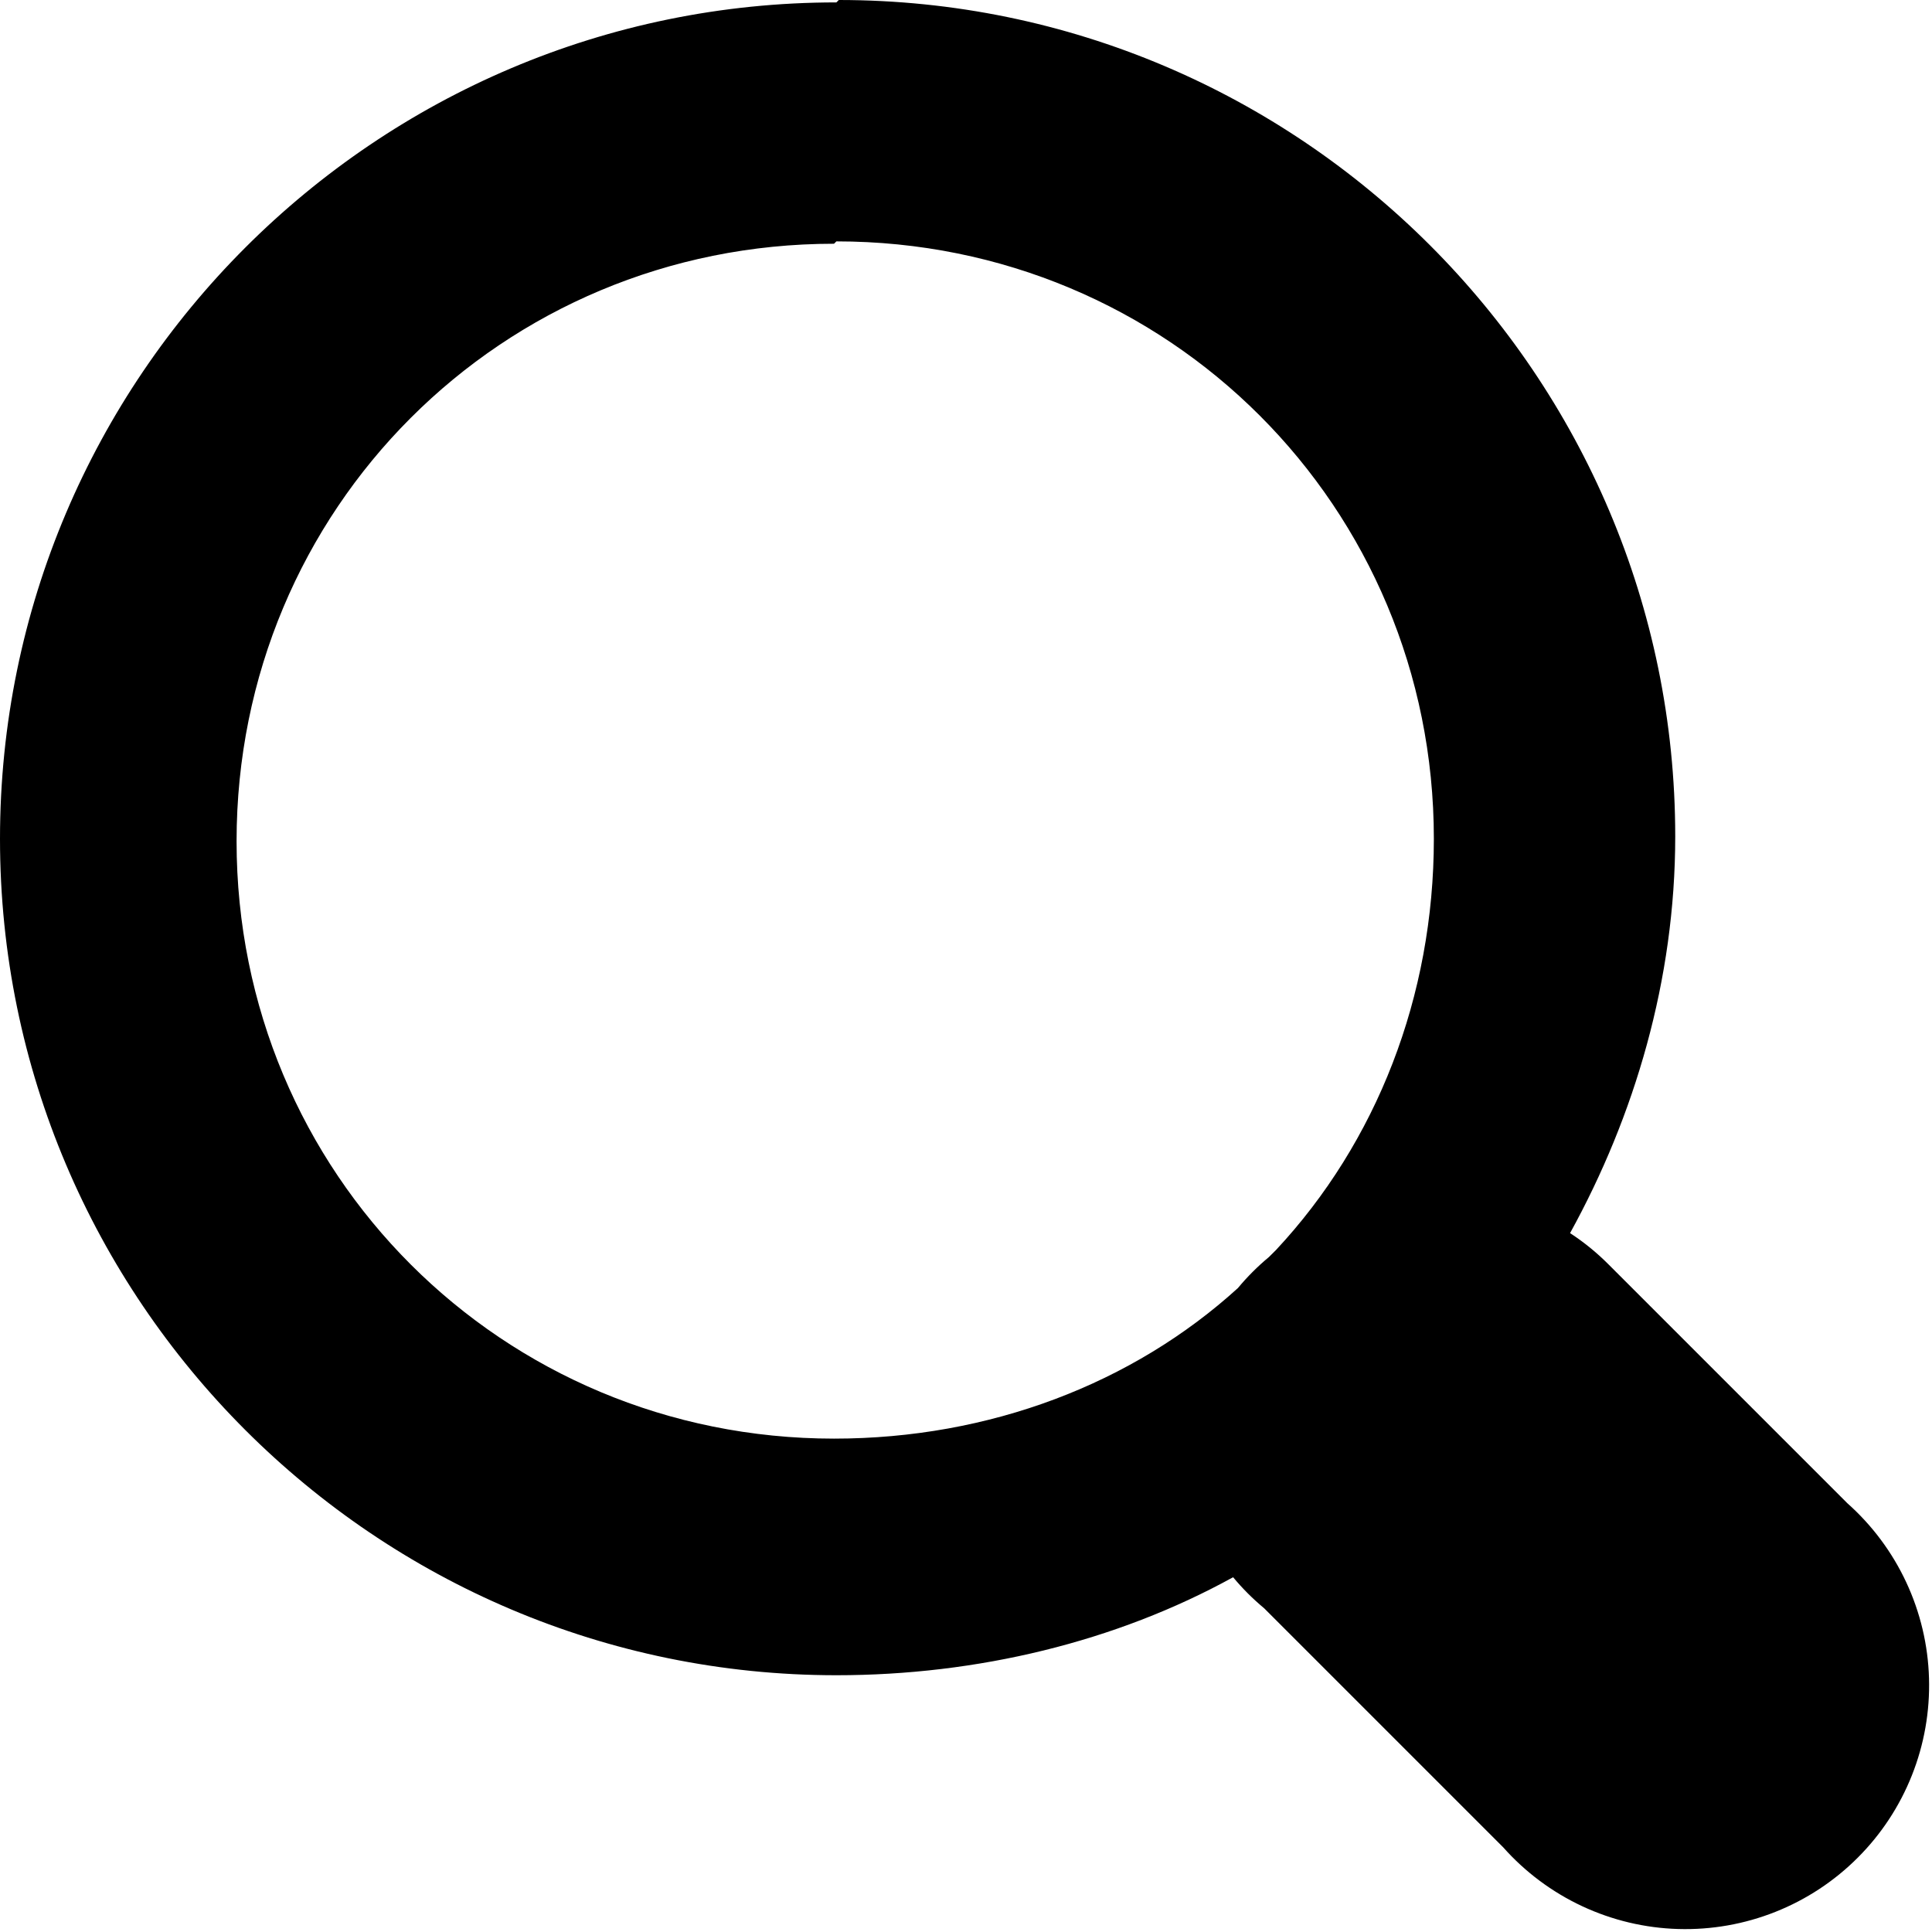
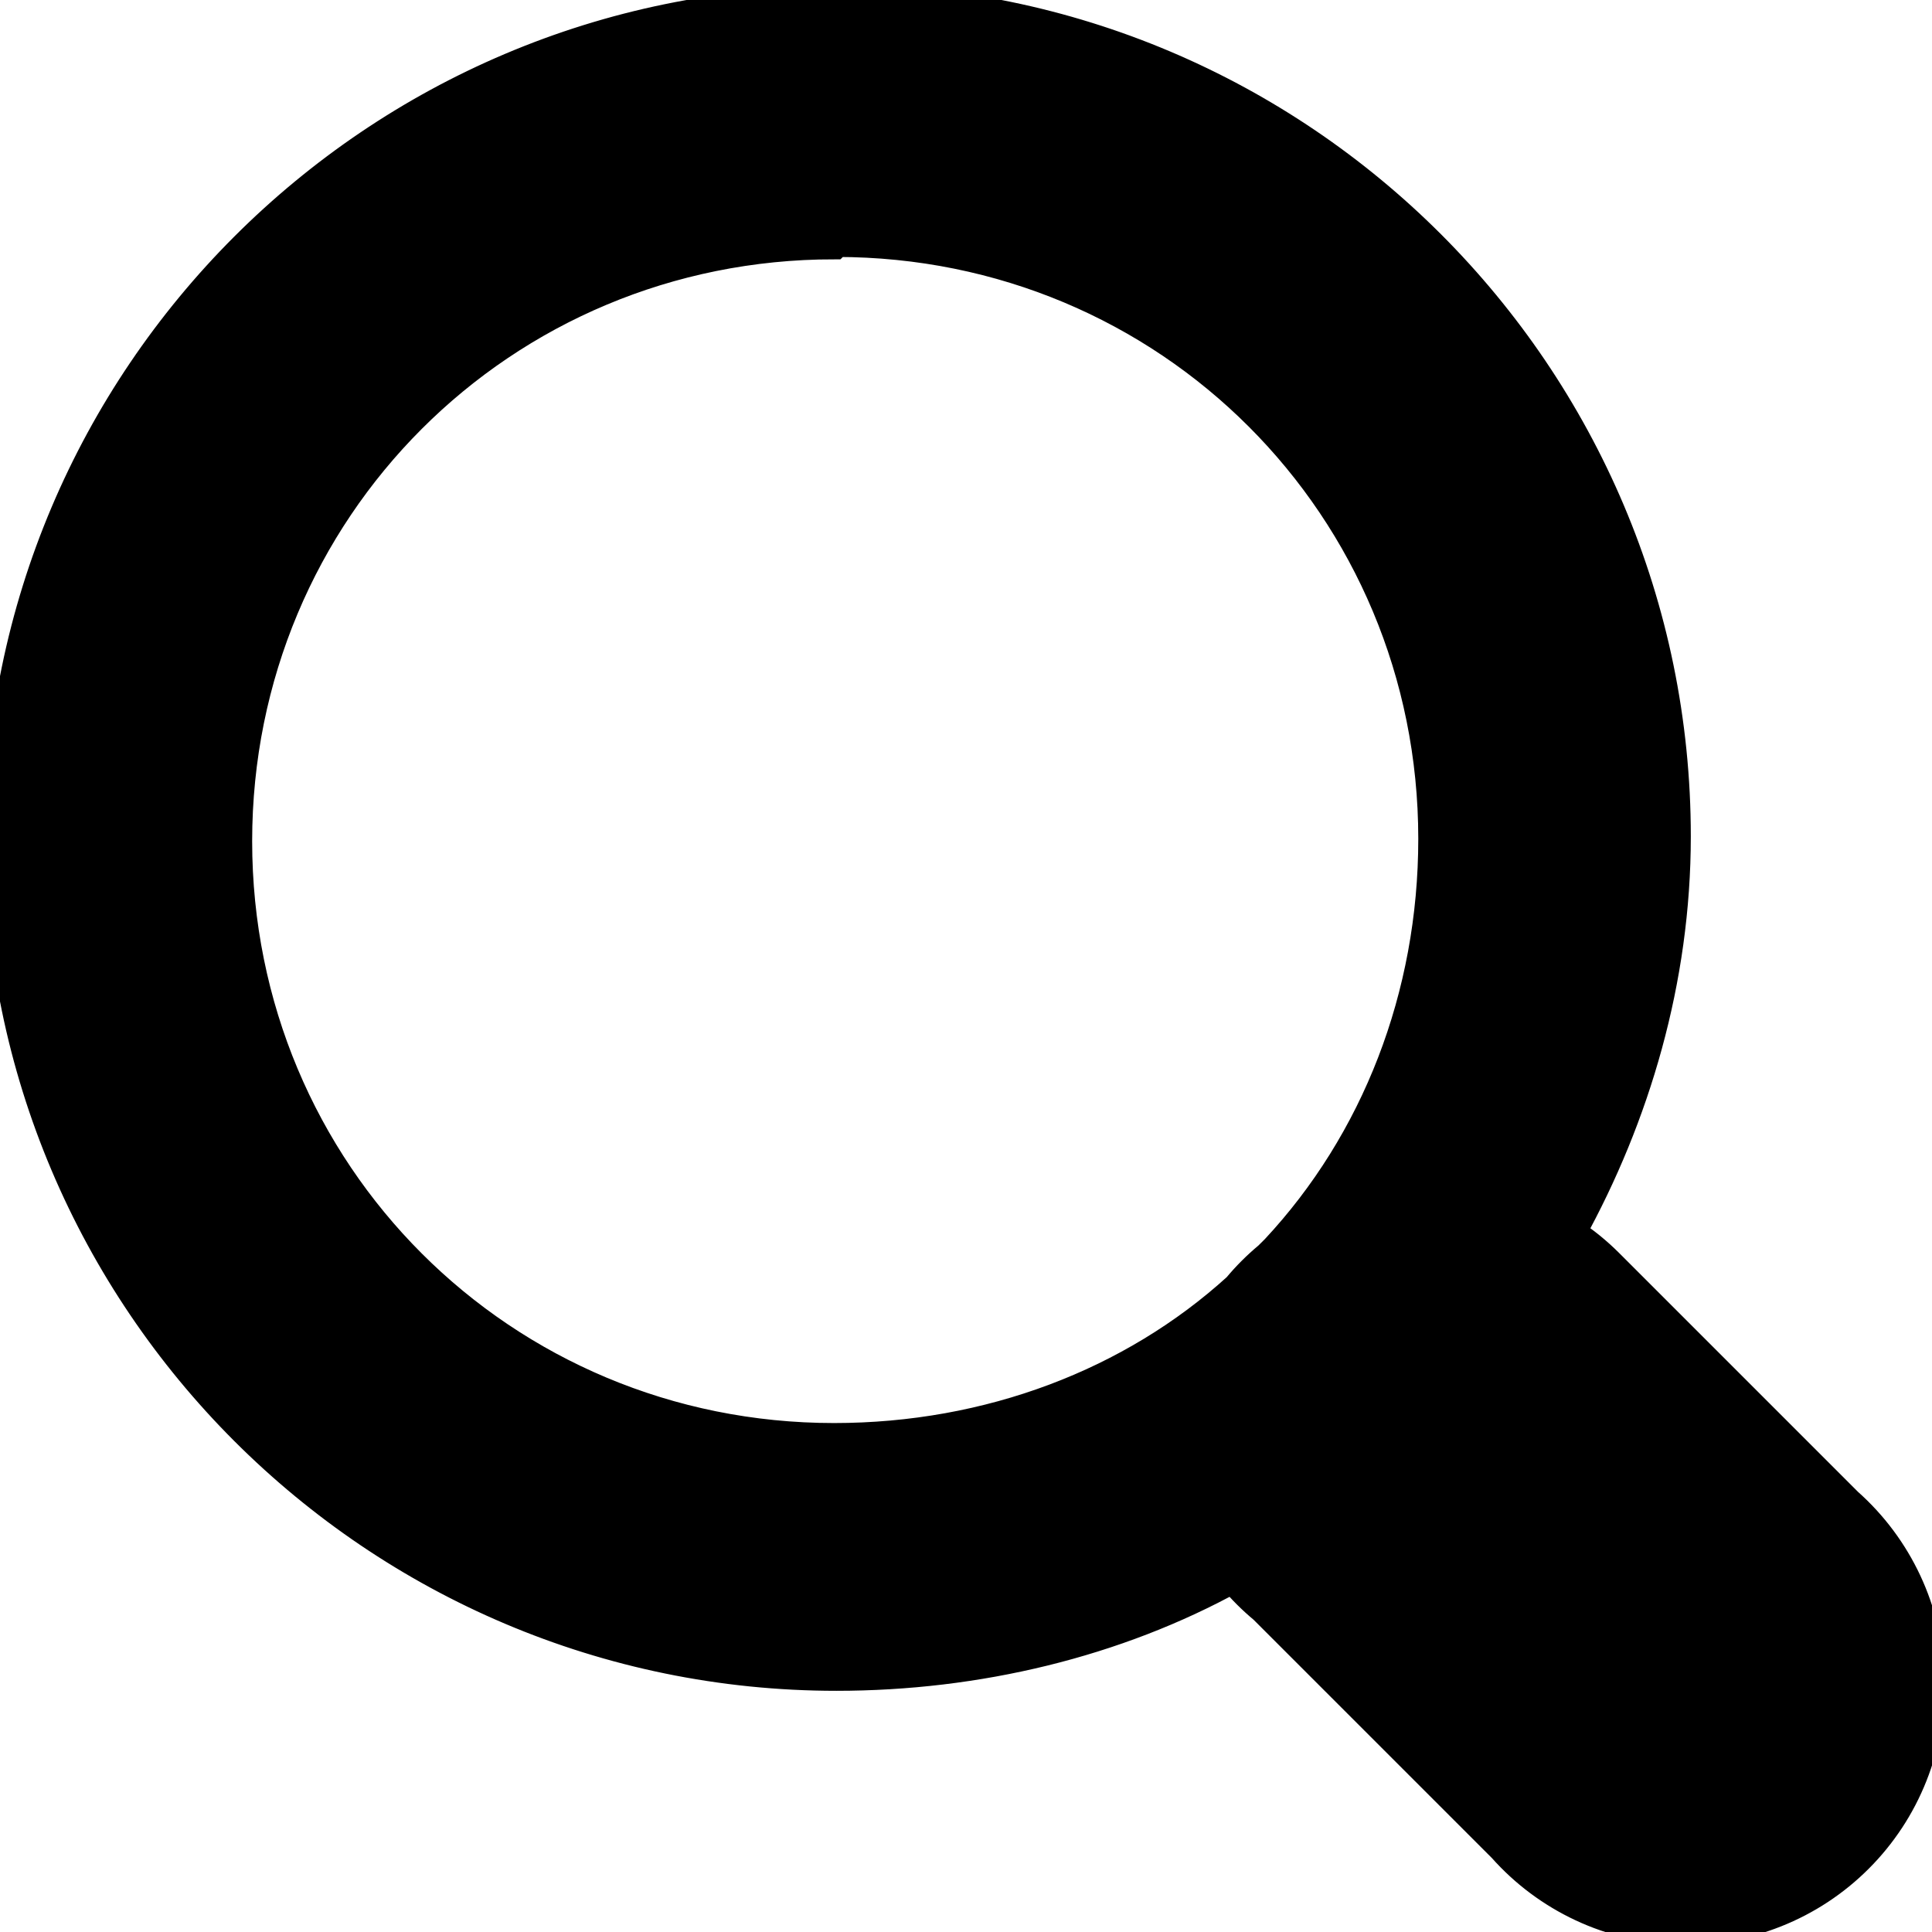
- <svg xmlns="http://www.w3.org/2000/svg" width="100%" height="100%" viewBox="0 0 62 62" fill="none">
-   <path d="M26.841 0.077C12.04 0.077 0 12.117 0 26.918C0 41.719 12.04 53.76 26.841 53.76C31.366 53.76 35.814 52.686 39.572 50.615C39.873 50.978 40.207 51.311 40.569 51.612L48.238 59.281C48.946 60.078 49.81 60.722 50.776 61.173C51.742 61.624 52.789 61.873 53.855 61.904C54.92 61.935 55.981 61.749 56.972 61.355C57.963 60.962 58.863 60.37 59.616 59.616C60.37 58.863 60.962 57.963 61.355 56.972C61.749 55.981 61.935 54.92 61.904 53.855C61.873 52.789 61.624 51.742 61.173 50.776C60.722 49.81 60.078 48.946 59.281 48.238L51.612 40.569C51.239 40.195 50.828 39.861 50.385 39.572C52.456 35.814 53.76 31.443 53.76 26.841C53.76 12.04 41.719 0 26.918 0L26.841 0.077ZM26.841 7.746C37.501 7.746 46.014 16.258 46.014 26.918C46.014 31.98 44.173 36.658 40.953 40.109C40.876 40.186 40.799 40.262 40.722 40.339C40.36 40.64 40.026 40.974 39.725 41.336C36.351 44.404 31.75 46.167 26.765 46.167C16.105 46.167 7.592 37.655 7.592 26.995C7.592 16.335 16.105 7.822 26.765 7.822L26.841 7.746Z" fill="black" />
+ <svg xmlns="http://www.w3.org/2000/svg" width="100%" height="100%" viewBox="0 0 62 62" fill="currentColor">
+   <path d="M26.841 0.077C12.04 0.077 0 12.117 0 26.918C0 41.719 12.04 53.76 26.841 53.76C31.366 53.76 35.814 52.686 39.572 50.615C39.873 50.978 40.207 51.311 40.569 51.612L48.238 59.281C48.946 60.078 49.81 60.722 50.776 61.173C51.742 61.624 52.789 61.873 53.855 61.904C54.92 61.935 55.981 61.749 56.972 61.355C57.963 60.962 58.863 60.37 59.616 59.616C60.37 58.863 60.962 57.963 61.355 56.972C61.749 55.981 61.935 54.92 61.904 53.855C61.873 52.789 61.624 51.742 61.173 50.776C60.722 49.81 60.078 48.946 59.281 48.238L51.612 40.569C51.239 40.195 50.828 39.861 50.385 39.572C52.456 35.814 53.76 31.443 53.76 26.841C53.76 12.04 41.719 0 26.918 0L26.841 0.077ZM26.841 7.746C37.501 7.746 46.014 16.258 46.014 26.918C46.014 31.98 44.173 36.658 40.953 40.109C40.876 40.186 40.799 40.262 40.722 40.339C40.36 40.64 40.026 40.974 39.725 41.336C36.351 44.404 31.75 46.167 26.765 46.167C16.105 46.167 7.592 37.655 7.592 26.995C7.592 16.335 16.105 7.822 26.765 7.822L26.841 7.746Z" stroke="currentColor" />
</svg>
